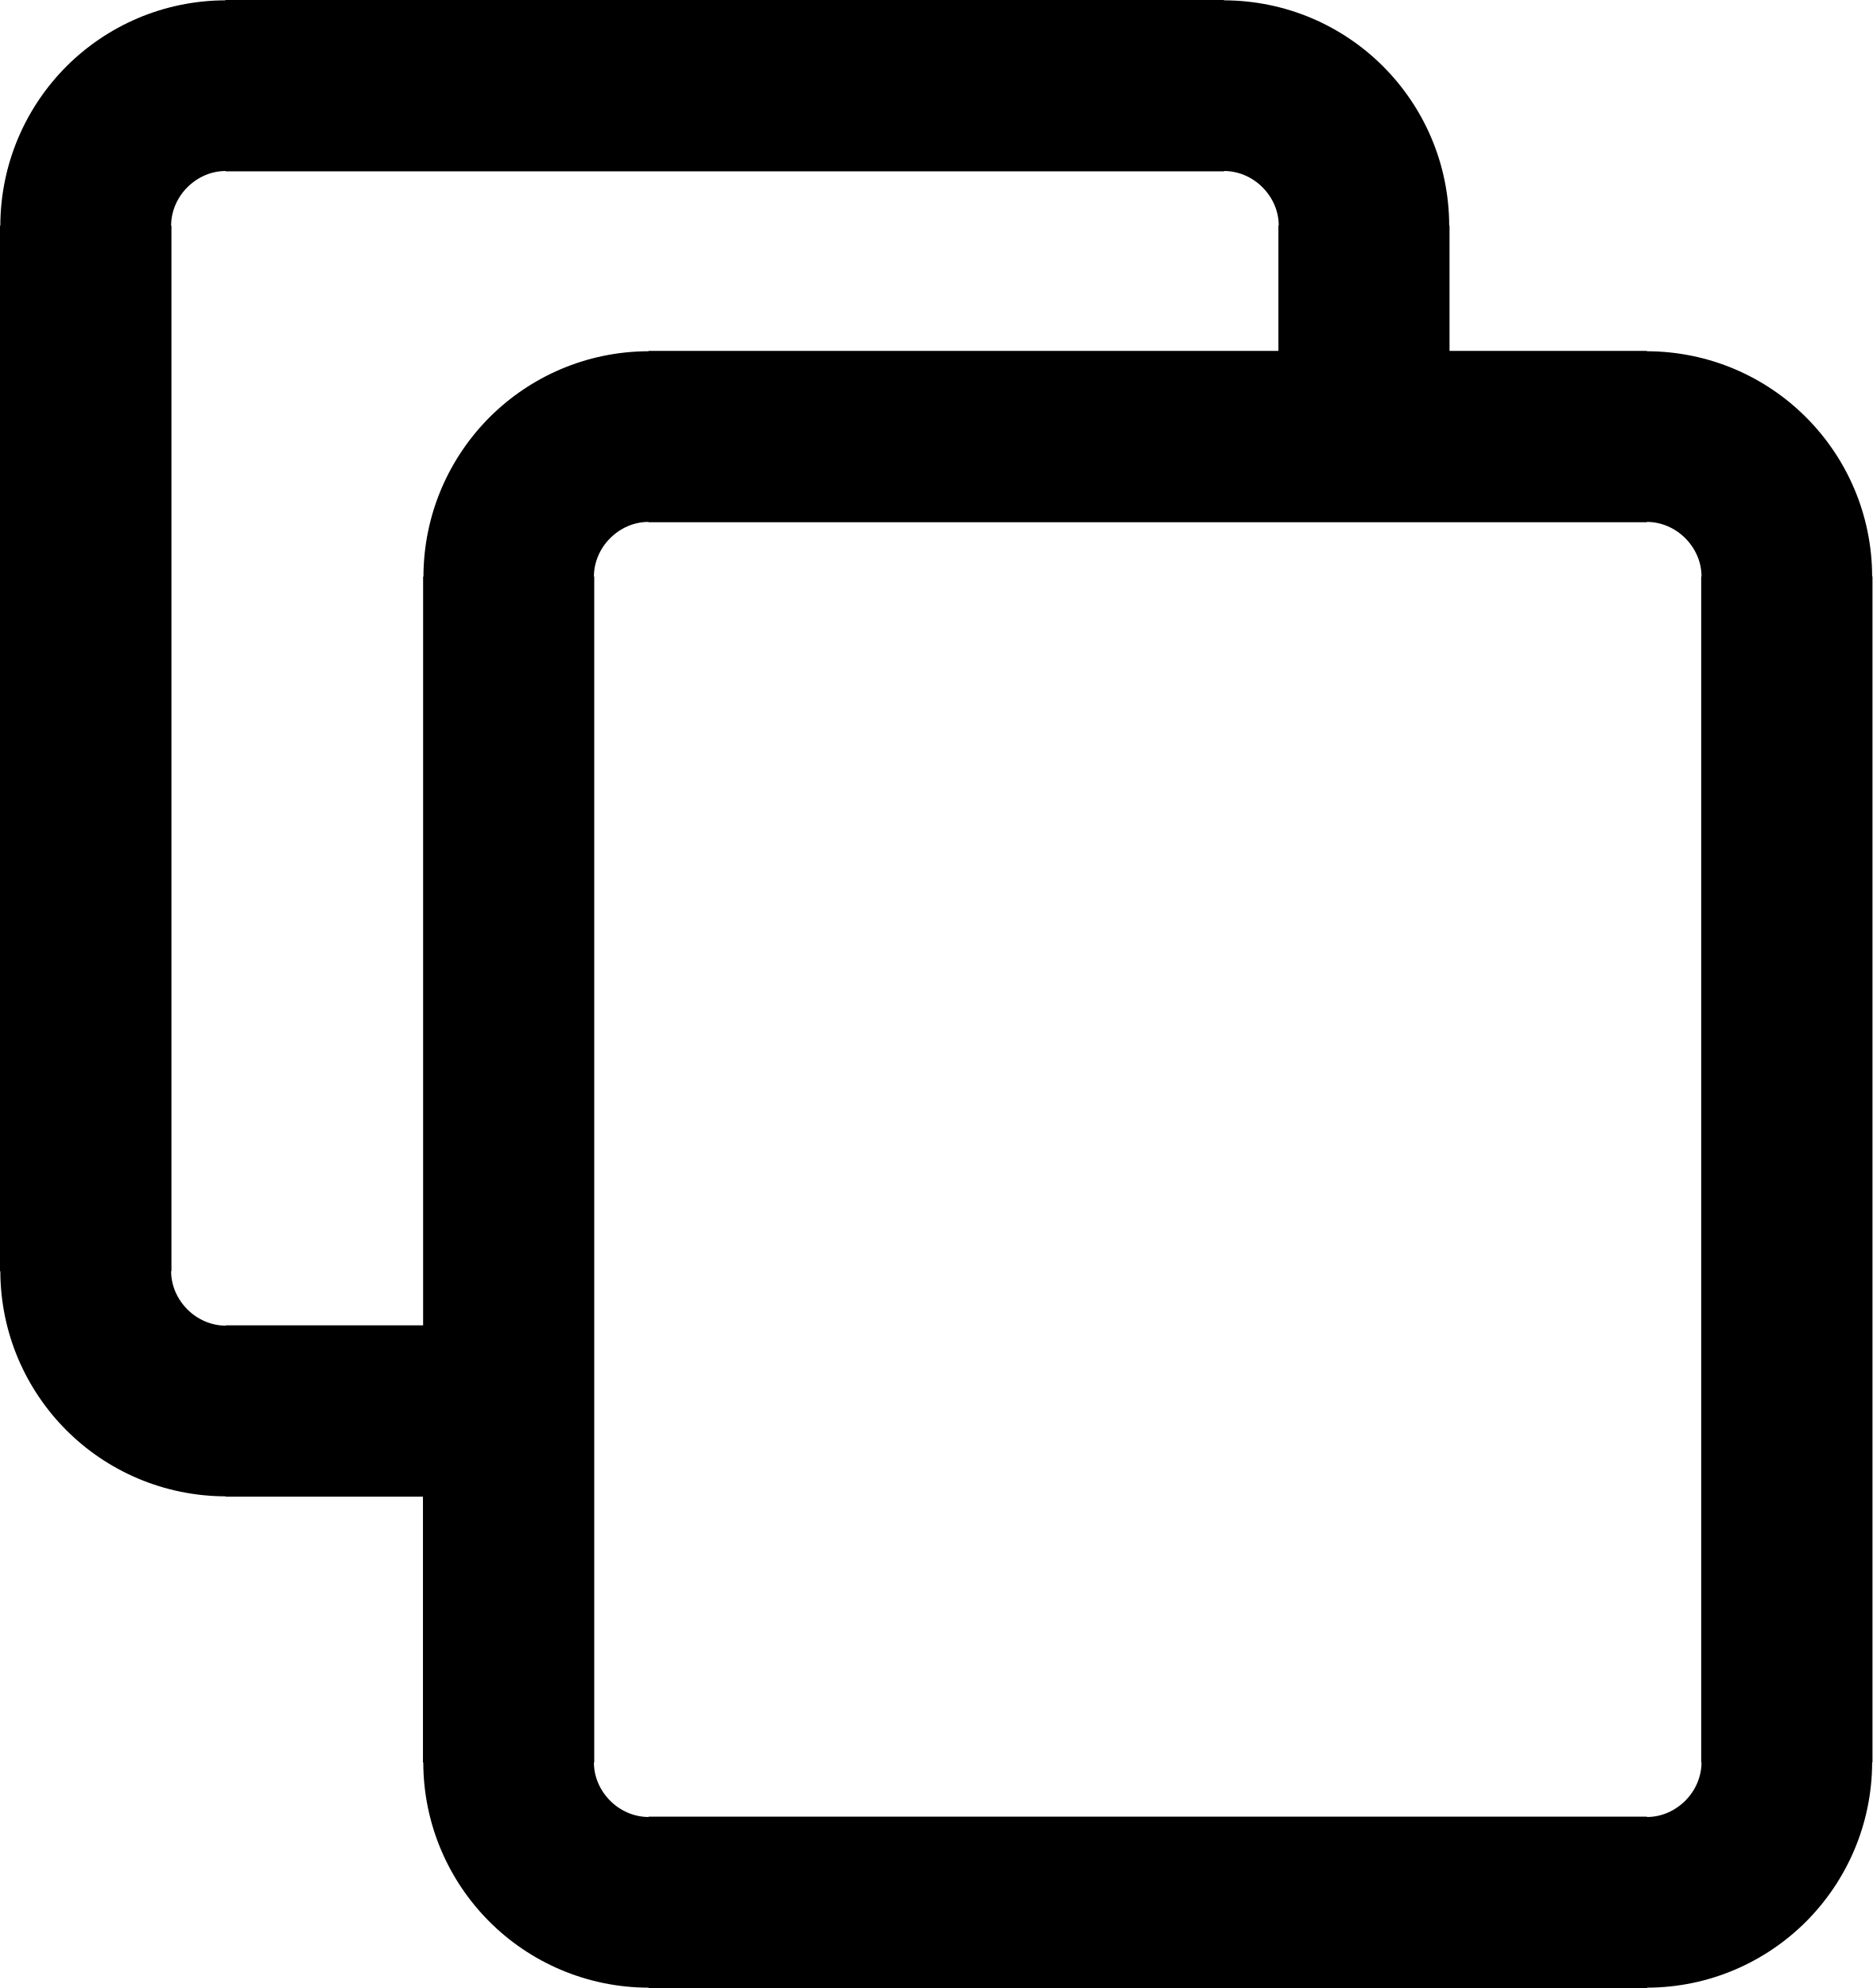
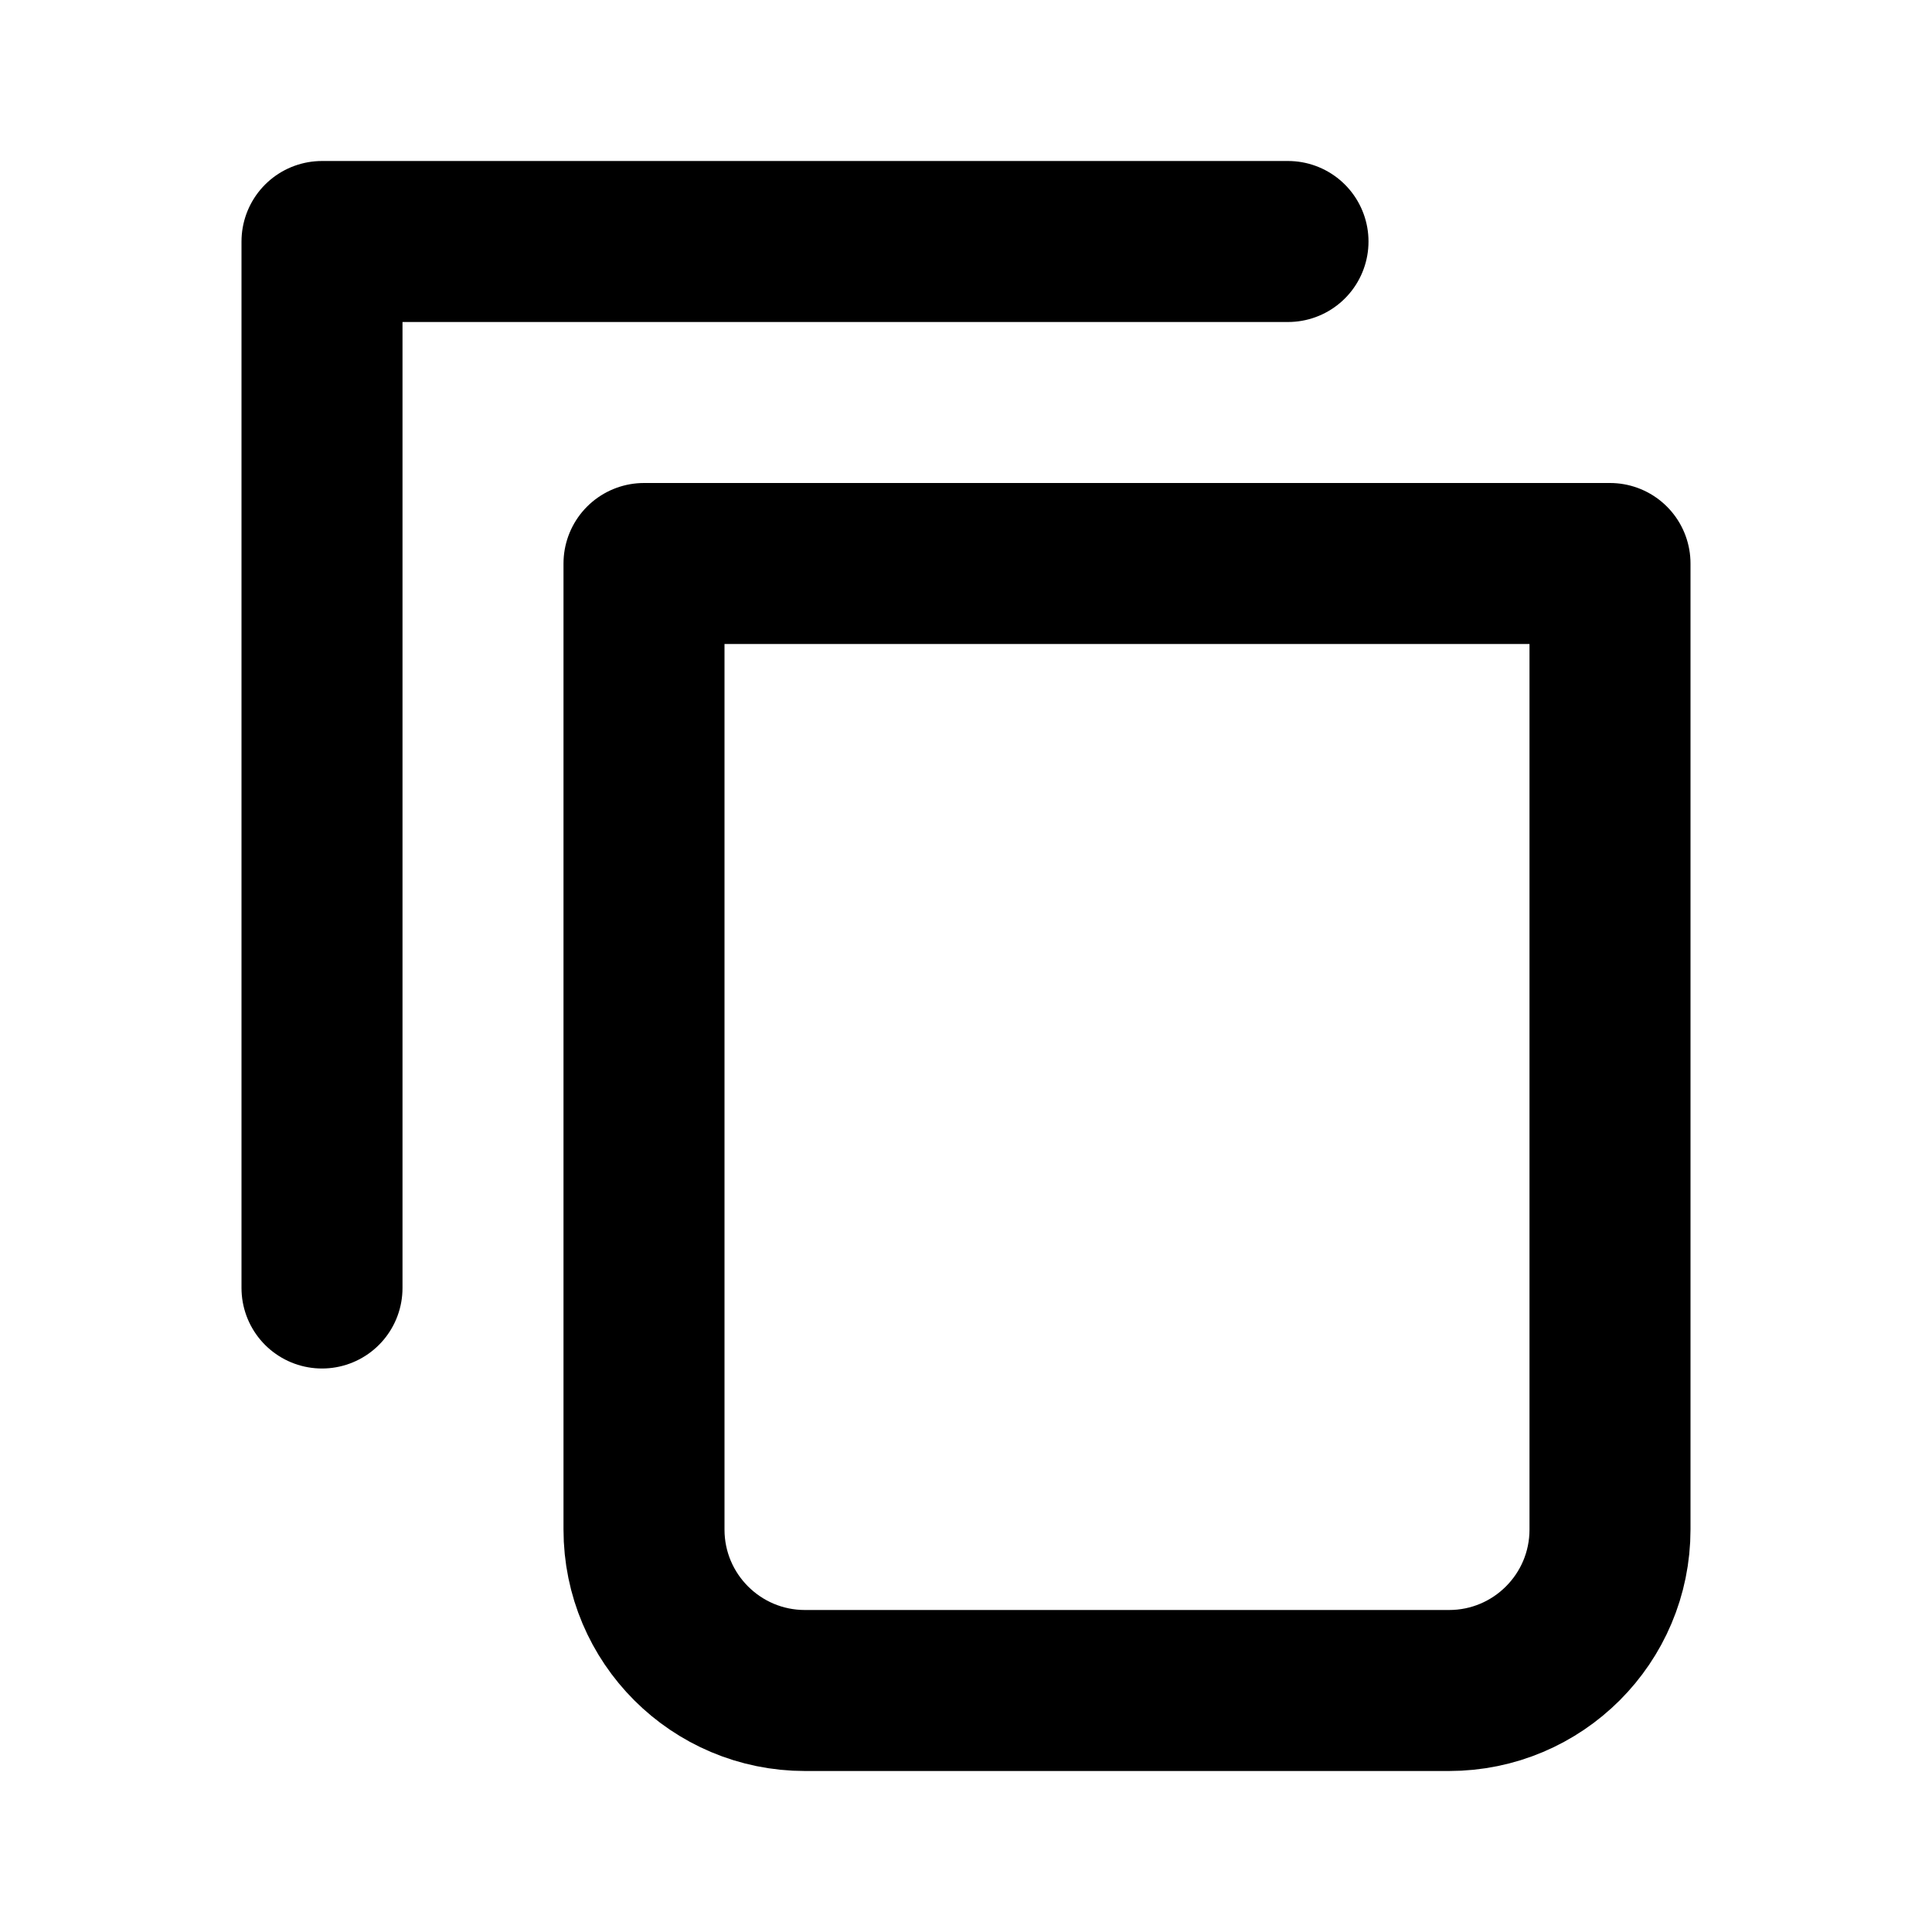
- <svg xmlns="http://www.w3.org/2000/svg" version="1.1" id="Layer_1" x="0px" y="0px" viewBox="0 0 115.77 122.88" style="enable-background:new 0 0 115.77 122.88" xml:space="preserve">
-   <style type="text/css">.st0{fill-rule:evenodd;clip-rule:evenodd;}</style>
-   <g>
-     <path class="st0" d="M89.62,13.96v7.73h12.19h0.01v0.02c3.85,0.01,7.34,1.57,9.86,4.1c2.5,2.51,4.06,5.98,4.07,9.82h0.02v0.02 v73.27v0.01h-0.02c-0.01,3.84-1.57,7.33-4.1,9.86c-2.51,2.5-5.98,4.06-9.82,4.07v0.02h-0.02h-61.7H40.1v-0.02 c-3.84-0.01-7.34-1.57-9.86-4.1c-2.5-2.51-4.06-5.98-4.07-9.82h-0.02v-0.02V92.51H13.96h-0.01v-0.02c-3.84-0.01-7.34-1.57-9.86-4.1 c-2.5-2.51-4.06-5.98-4.07-9.82H0v-0.02V13.96v-0.01h0.02c0.01-3.85,1.58-7.34,4.1-9.86c2.51-2.5,5.98-4.06,9.82-4.07V0h0.02h61.7 h0.01v0.02c3.85,0.01,7.34,1.57,9.86,4.1c2.5,2.51,4.06,5.98,4.07,9.82h0.02V13.96L89.62,13.96z M79.04,21.69v-7.73v-0.02h0.02 c0-0.91-0.39-1.75-1.01-2.37c-0.61-0.61-1.46-1-2.37-1v0.02h-0.01h-61.7h-0.02v-0.02c-0.91,0-1.75,0.39-2.37,1.01 c-0.61,0.61-1,1.46-1,2.37h0.02v0.01v64.59v0.02h-0.02c0,0.91,0.39,1.75,1.01,2.37c0.61,0.61,1.46,1,2.37,1v-0.02h0.01h12.19V35.65 v-0.01h0.02c0.01-3.85,1.58-7.34,4.1-9.86c2.51-2.5,5.98-4.06,9.82-4.07v-0.02h0.02H79.04L79.04,21.69z M105.18,108.92V35.65v-0.02 h0.02c0-0.91-0.39-1.75-1.01-2.37c-0.61-0.61-1.46-1-2.37-1v0.02h-0.01h-61.7h-0.02v-0.02c-0.91,0-1.75,0.39-2.37,1.01 c-0.61,0.61-1,1.46-1,2.37h0.02v0.01v73.27v0.02h-0.02c0,0.91,0.39,1.75,1.01,2.37c0.61,0.61,1.46,1,2.37,1v-0.02h0.01h61.7h0.02 v0.02c0.91,0,1.75-0.39,2.37-1.01c0.61-0.61,1-1.46,1-2.37h-0.02V108.92L105.18,108.92z" />
-   </g>
+ <svg xmlns="http://www.w3.org/2000/svg" width="100%" height="100%" viewBox="0 0 24 24" fill="none">
+   <path d="M16 3H4V16" stroke="currentColor" stroke-width="2" stroke-linecap="round" stroke-linejoin="round" />
+   <path d="M8 7H20V19C20 20.105 19.105 21 18 21H10C8.895 21 8 20.105 8 19V7Z" stroke="currentColor" stroke-width="2" stroke-linecap="round" stroke-linejoin="round" />
</svg>
